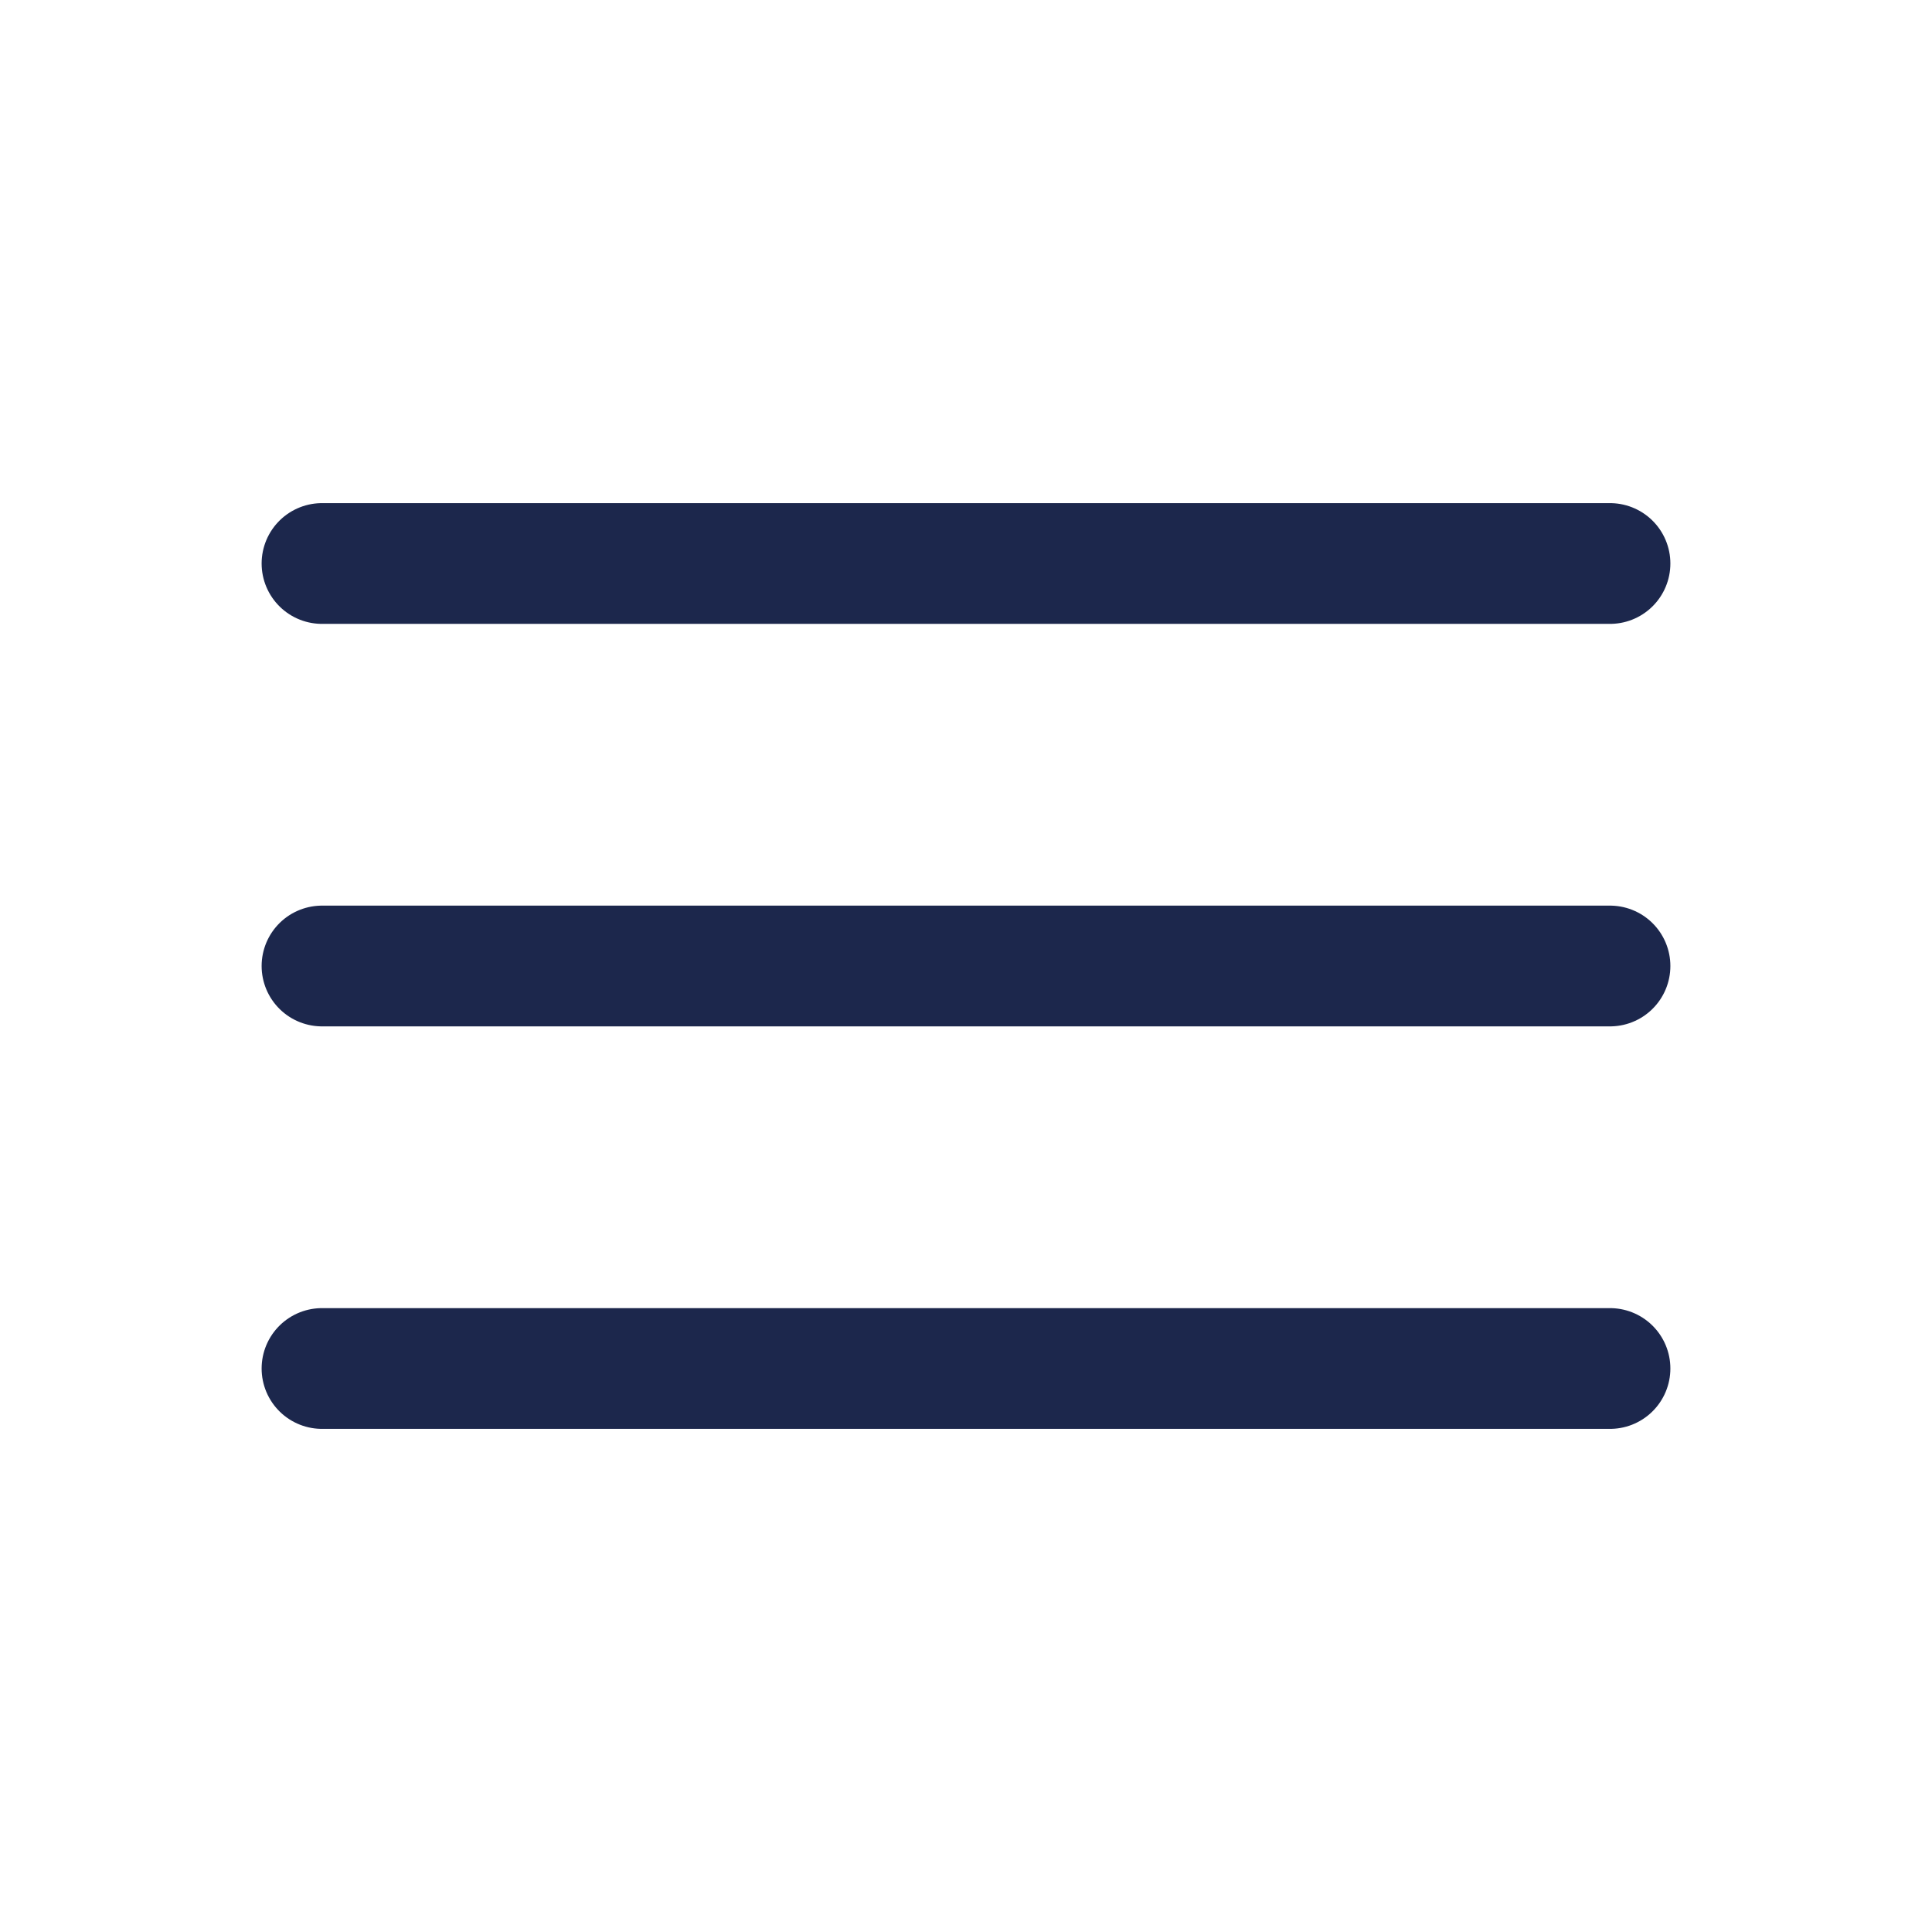
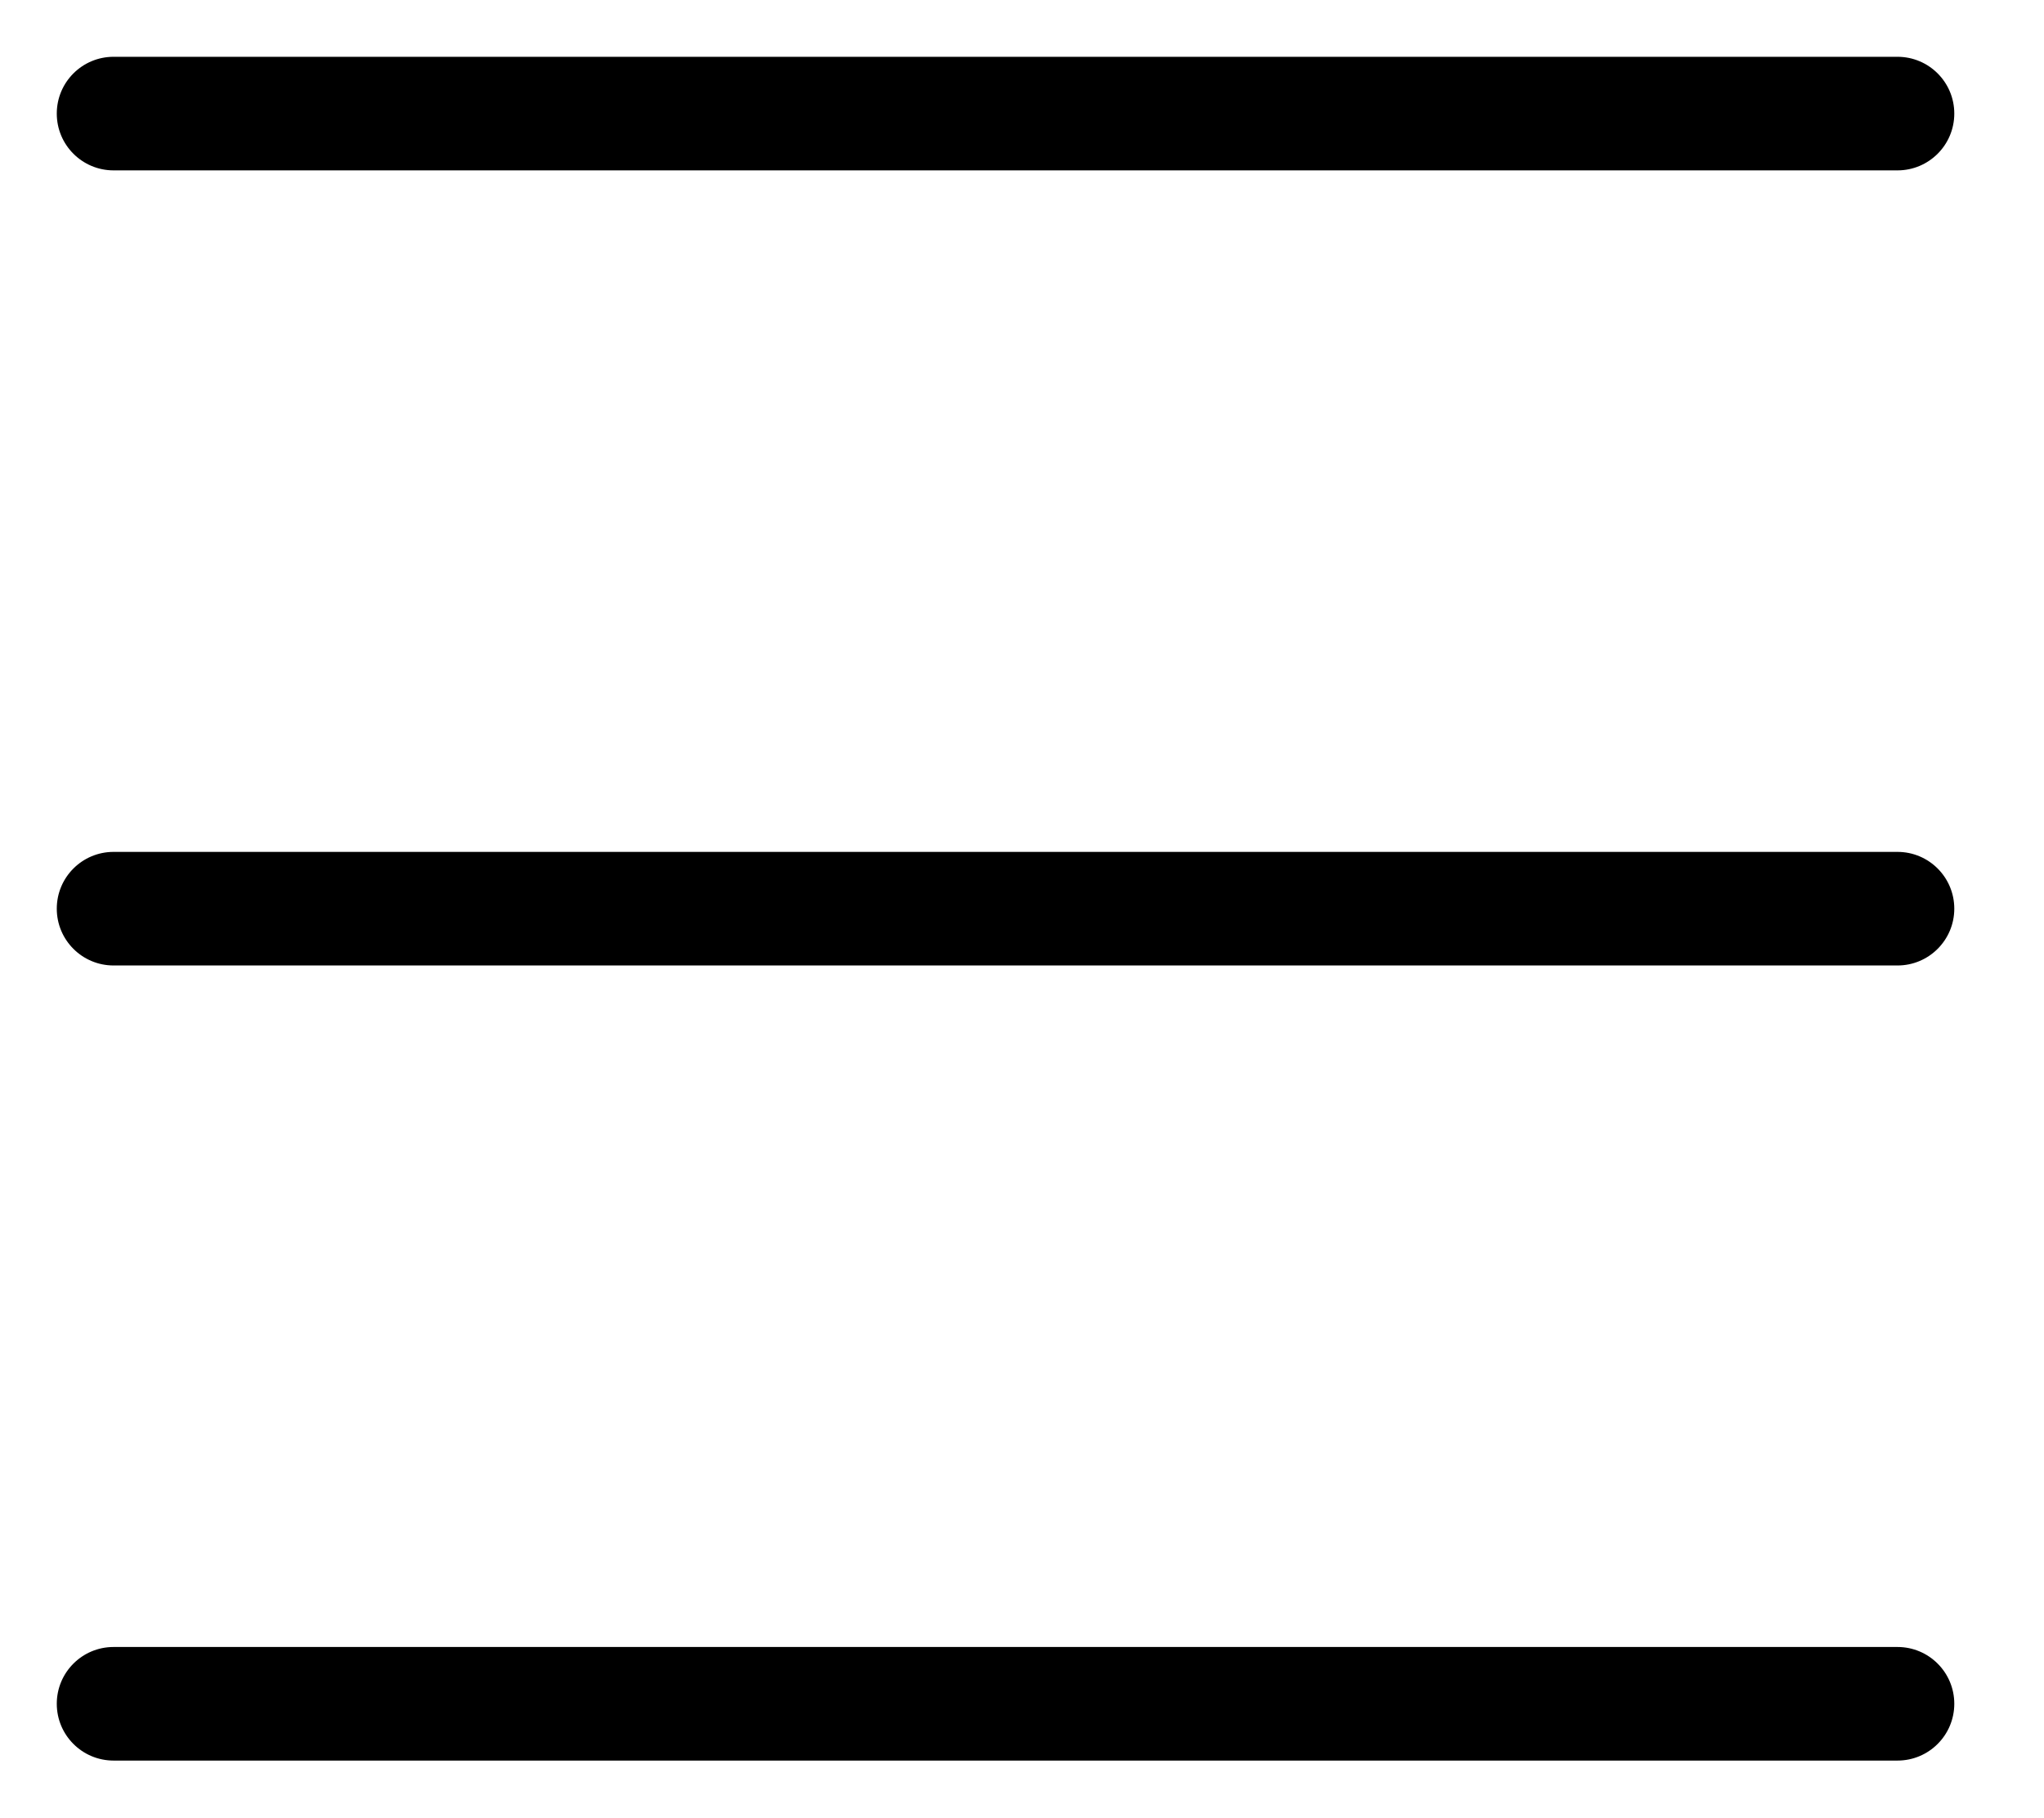
- <svg xmlns="http://www.w3.org/2000/svg" width="24px" height="24px" viewBox="0 0 24 24" fill="none">
-   <path d="M20 7L4 7" stroke="#1C274C" stroke-width="1.5" stroke-linecap="round" />
-   <path d="M20 12L4 12" stroke="#1C274C" stroke-width="1.5" stroke-linecap="round" />
-   <path d="M20 17L4 17" stroke="#1C274C" stroke-width="1.5" stroke-linecap="round" />
+ <svg xmlns="http://www.w3.org/2000/svg" fill="none" class="icon icon-hamburger" viewBox="0 0 18 16">
+   <path fill="currentColor" d="M1 .5a.5.5 0 1 0 0 1h15.71a.5.5 0 0 0 0-1zM.5 8a.5.5 0 0 1 .5-.5h15.71a.5.5 0 0 1 0 1H1A.5.5 0 0 1 .5 8m0 7a.5.5 0 0 1 .5-.5h15.71a.5.5 0 0 1 0 1H1a.5.5 0 0 1-.5-.5" />
</svg>
